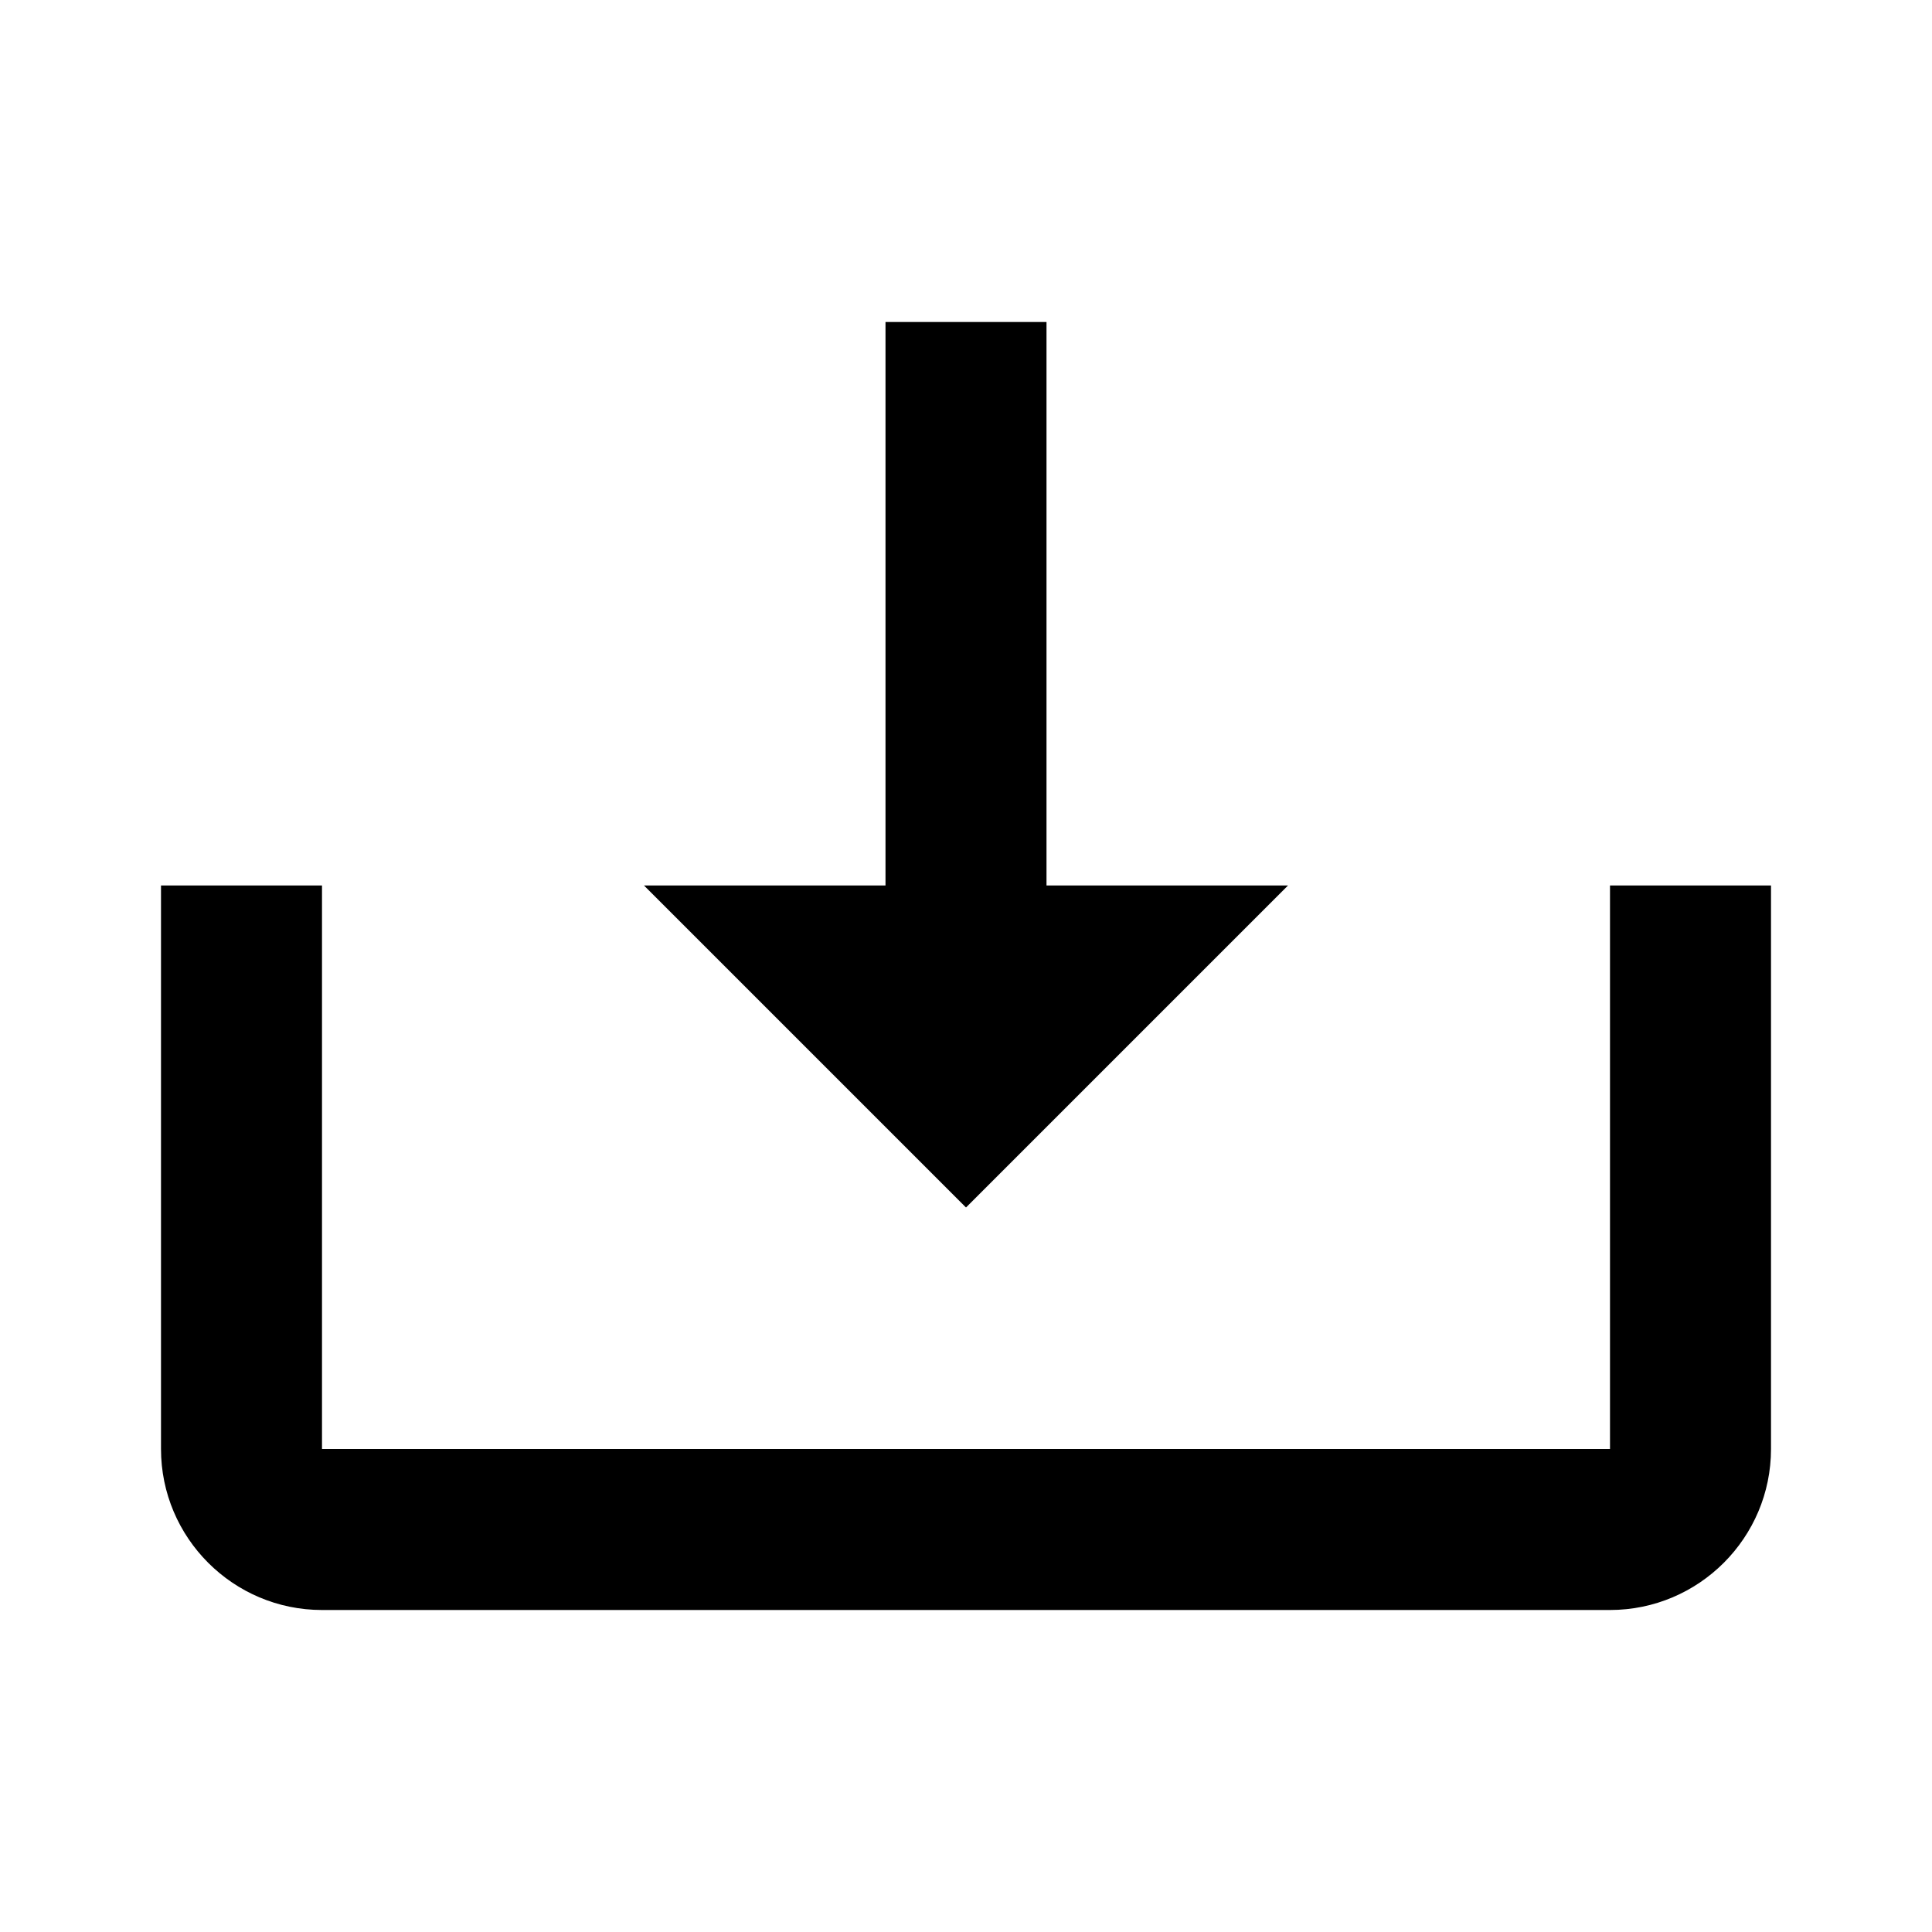
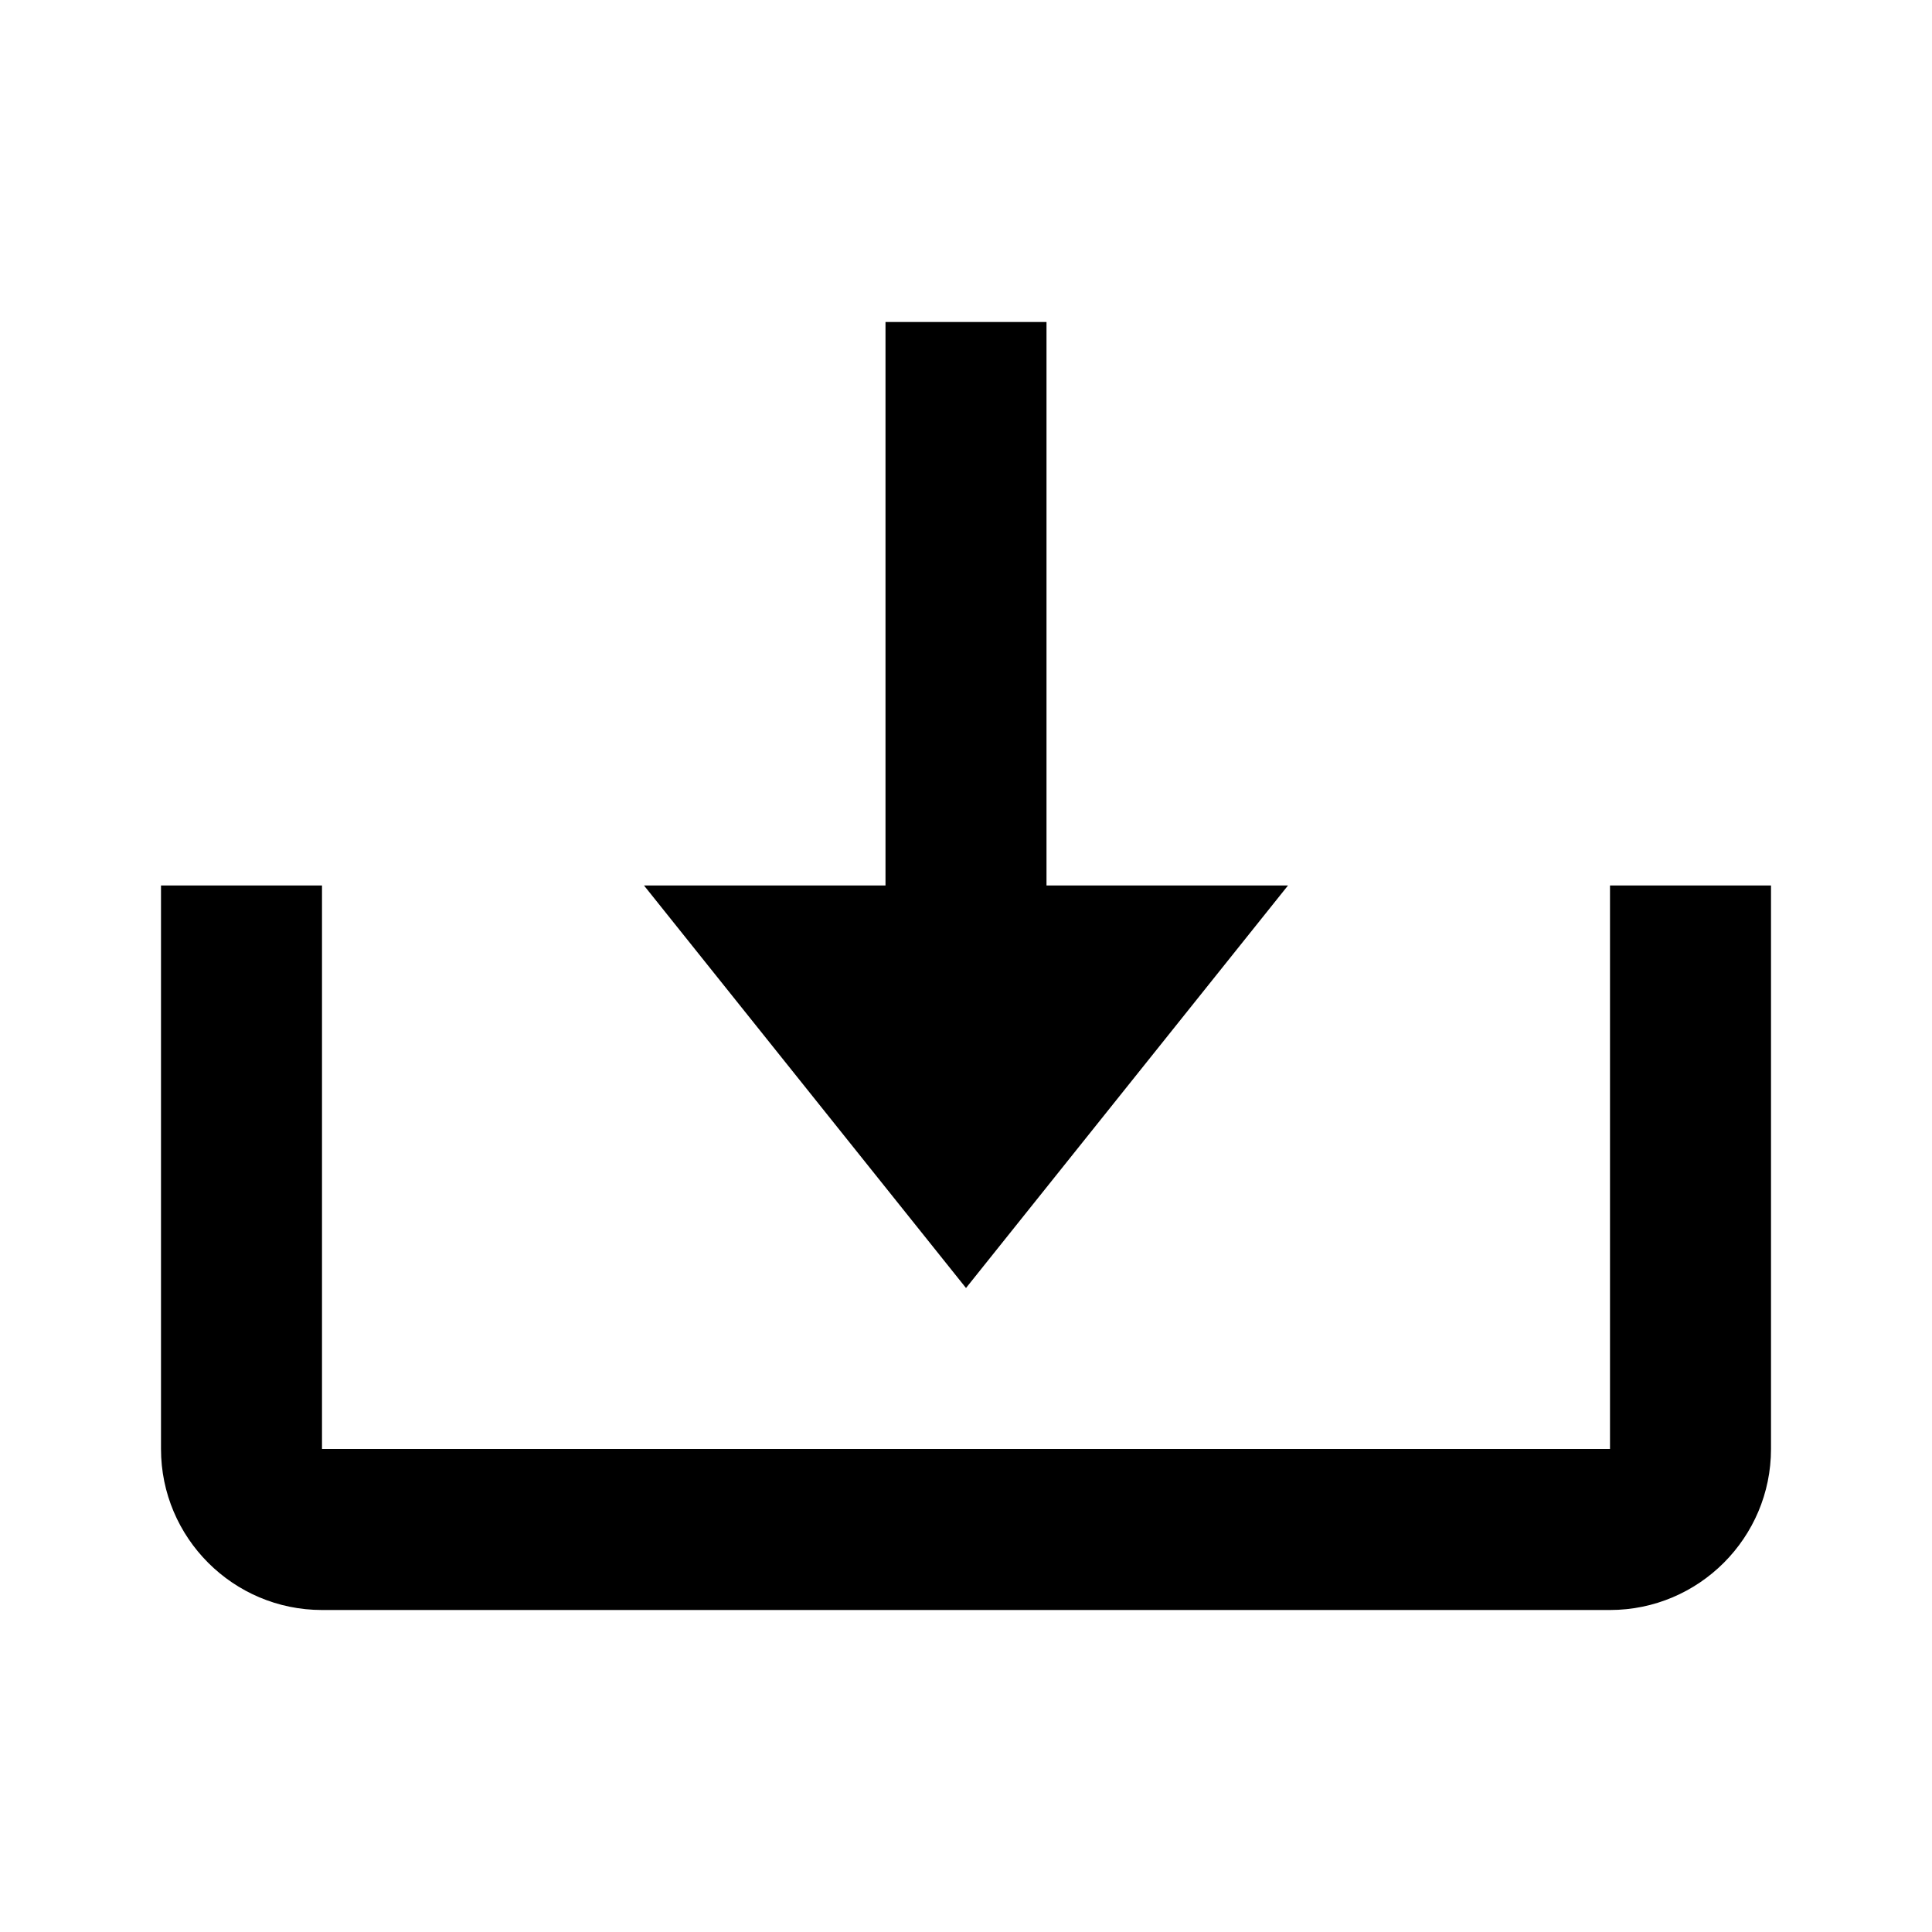
<svg xmlns="http://www.w3.org/2000/svg" width="24" height="24" viewBox="0 0 24 24">
-   <path d="M12 15L16 11 13 11 13 4 11 4 11 11 8 11z" />
+   <path d="M12 16L16 11 13 11 13 4 11 4 11 11 8 11z" />
  <path d="M20,18H4v-7H2v7c0,1.103,0.897,2,2,2h16c1.103,0,2-0.897,2-2v-7h-2V18z" />
</svg>
